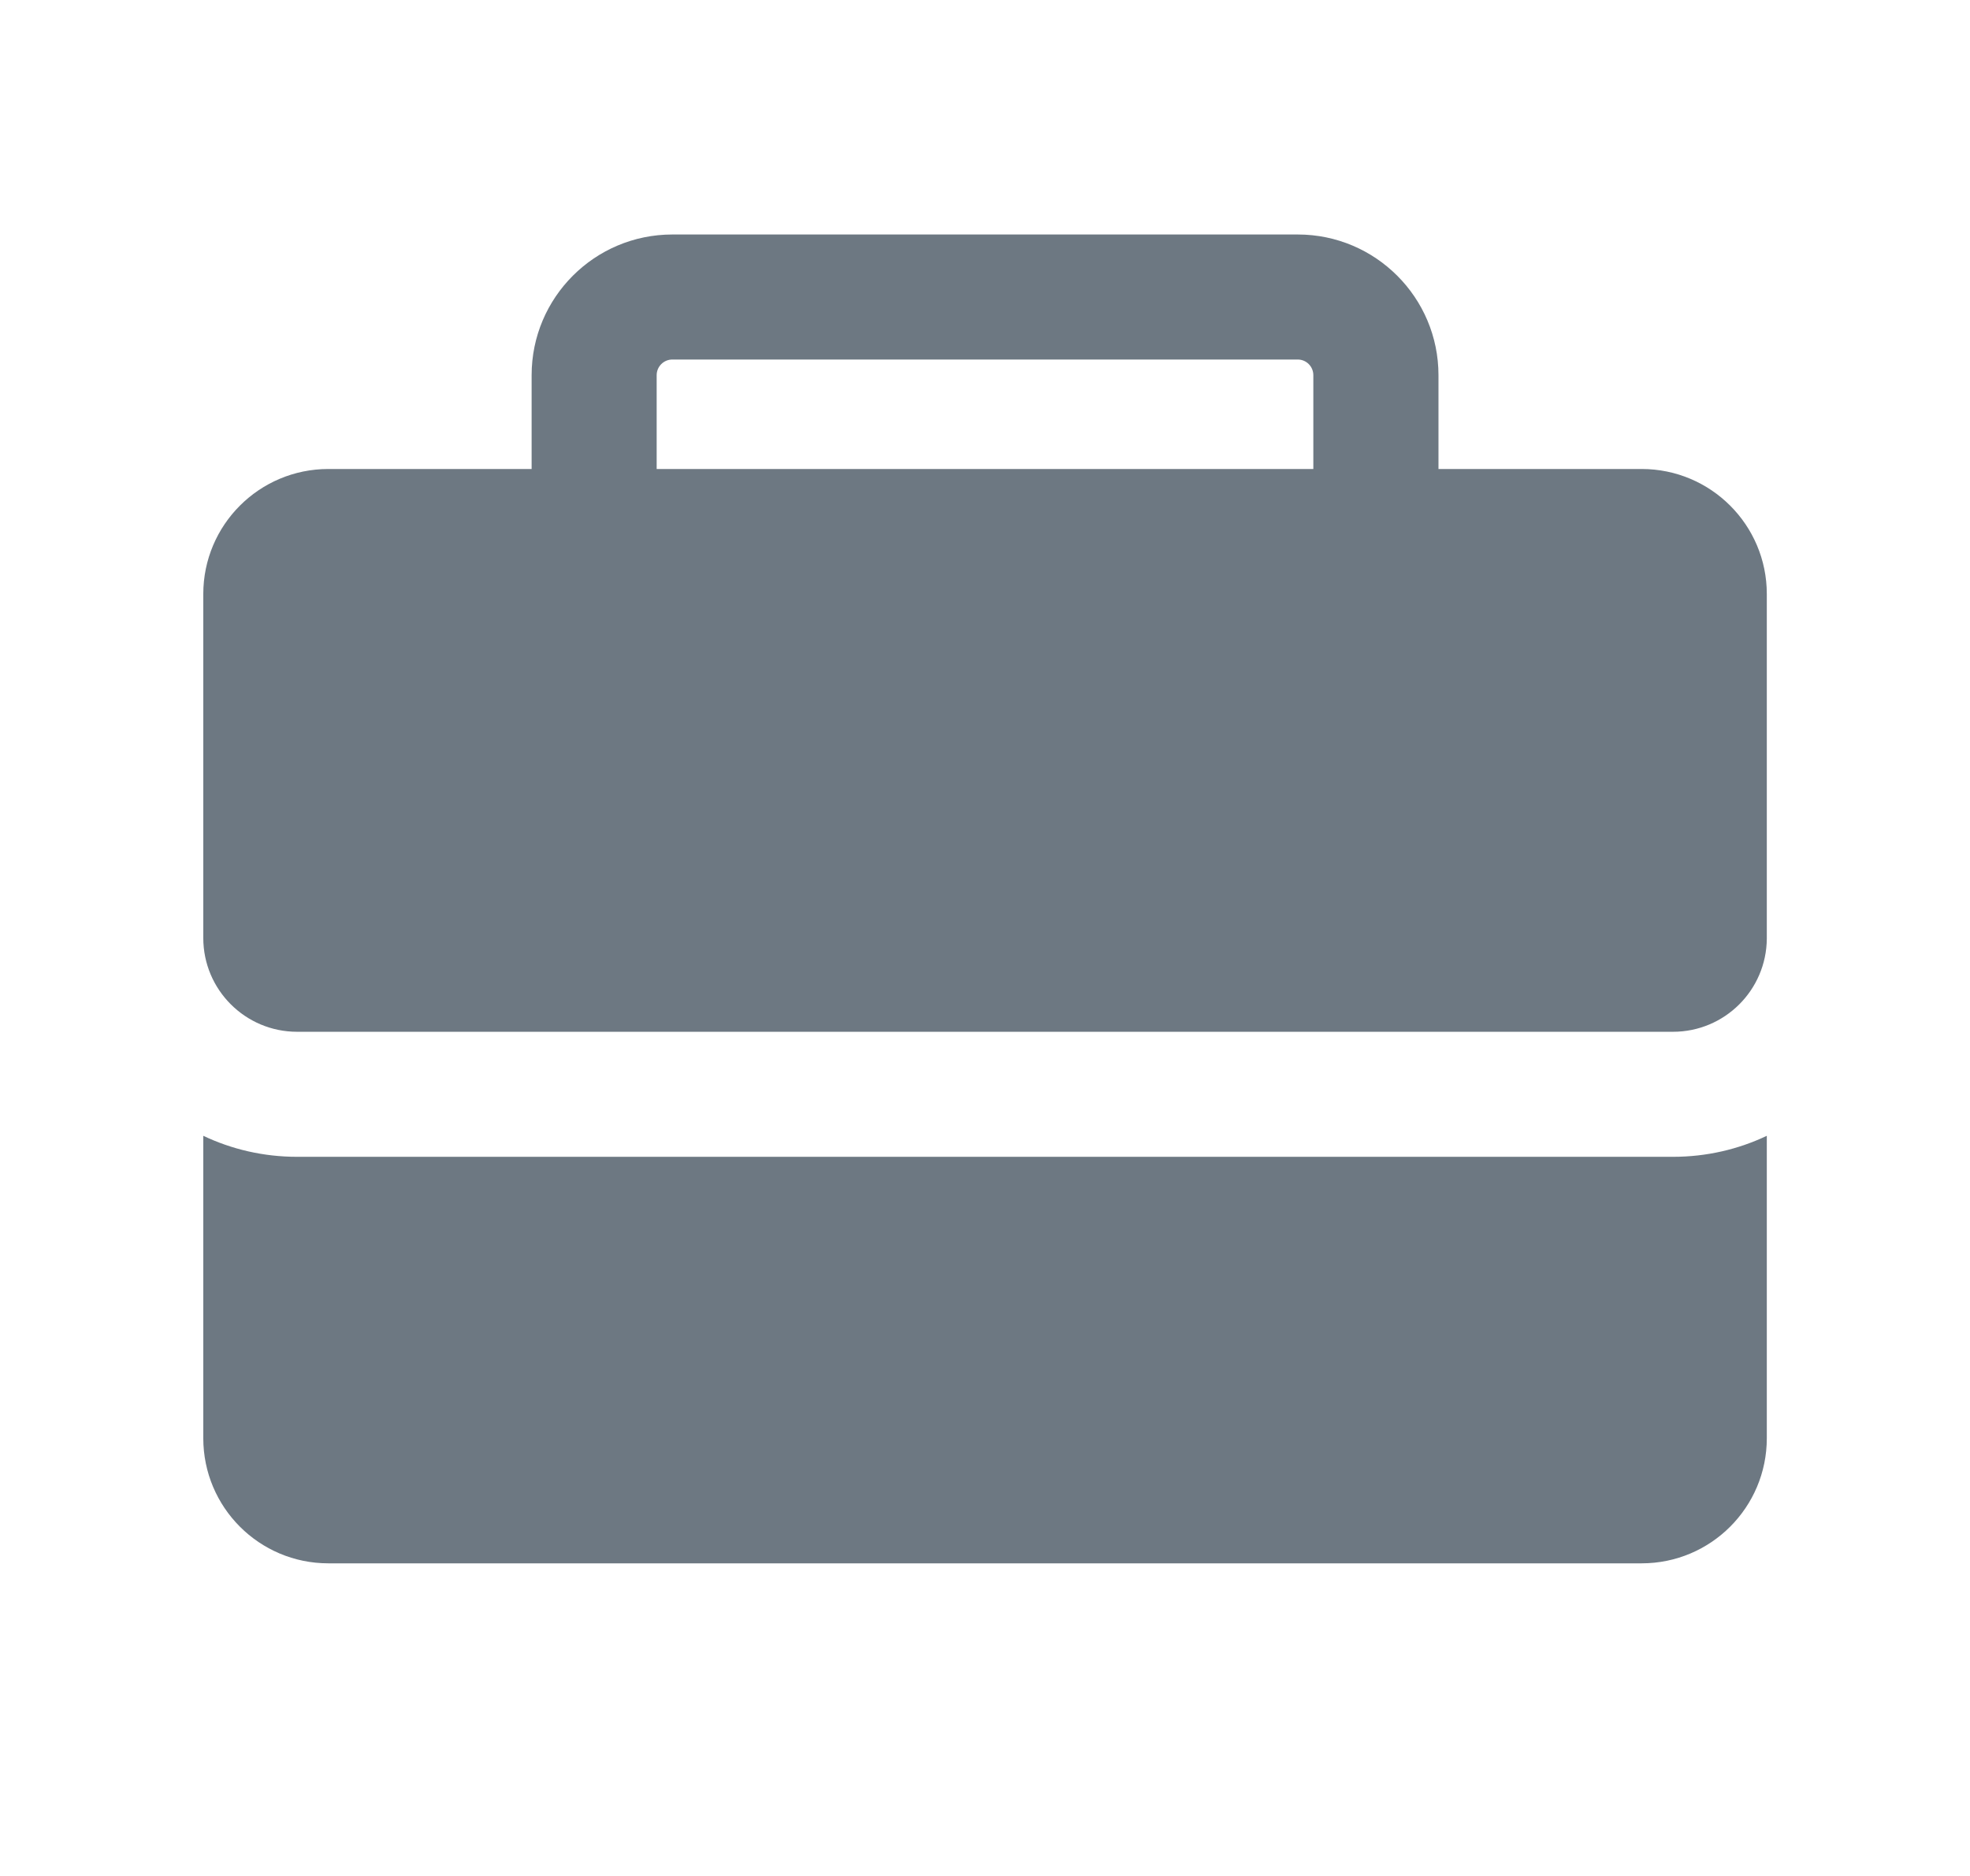
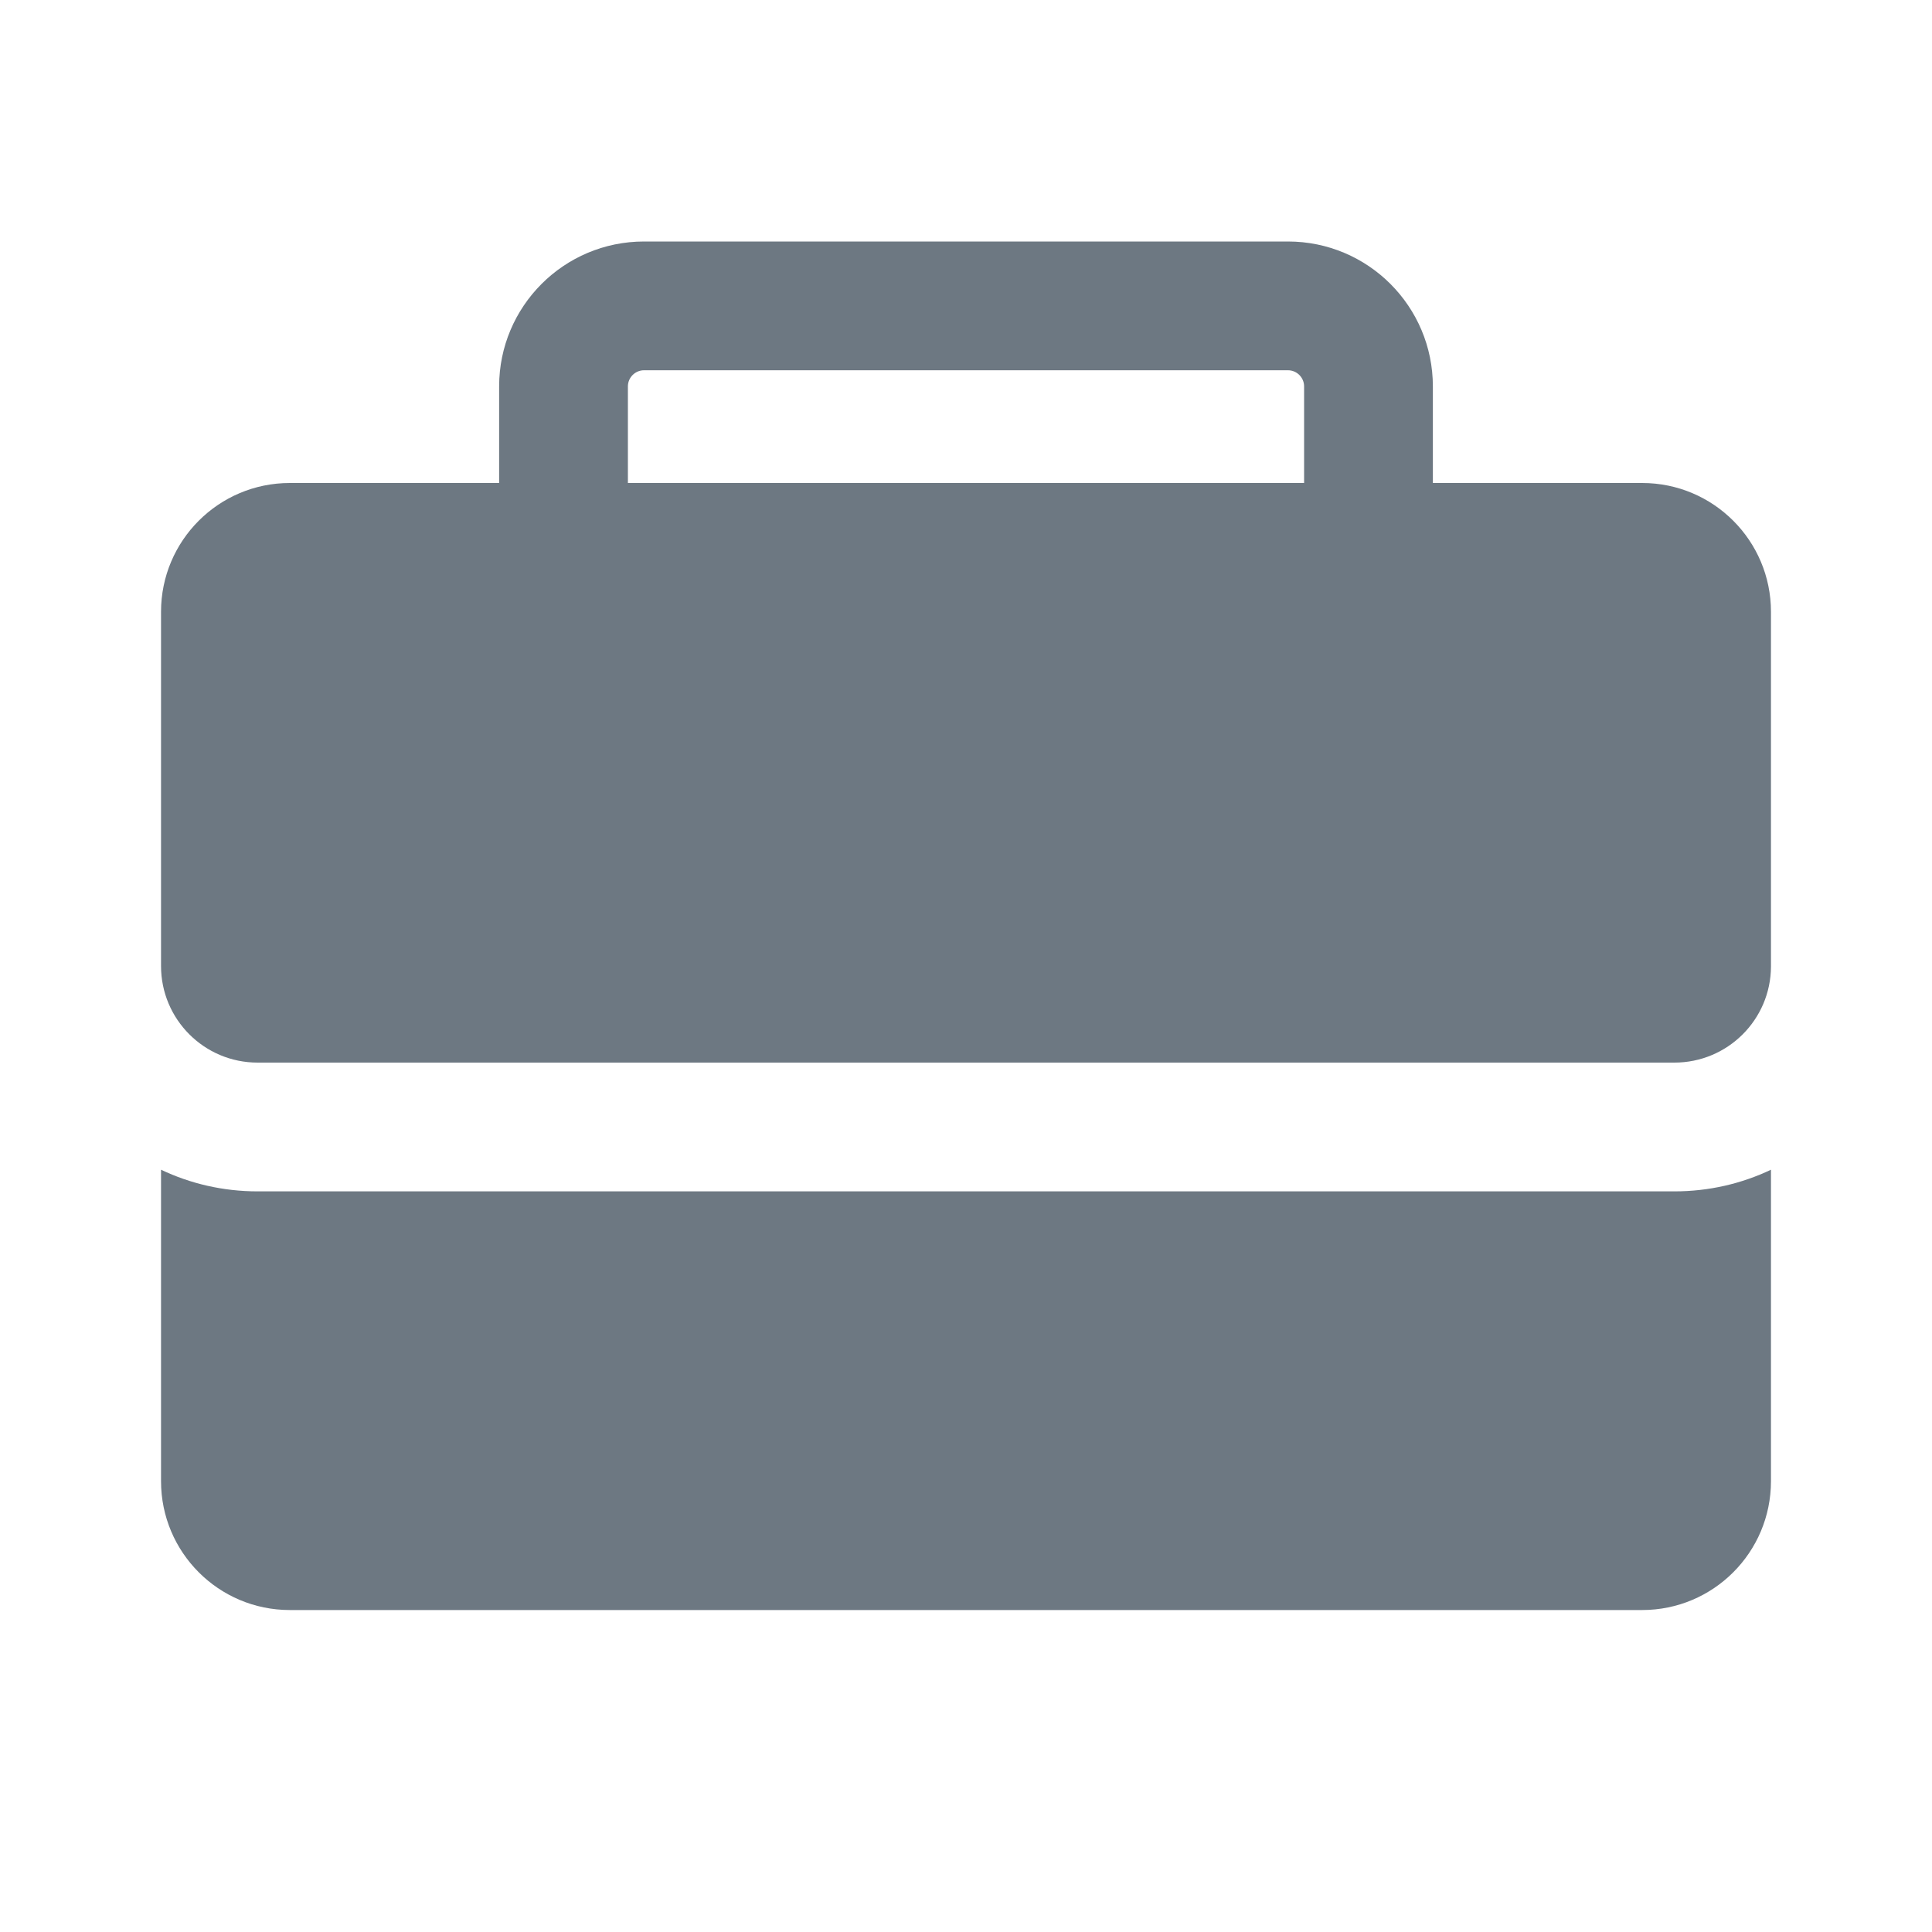
- <svg xmlns="http://www.w3.org/2000/svg" width="21" height="20" viewBox="0 0 21 20" fill="none">
-   <path fill-rule="evenodd" clip-rule="evenodd" d="M5.667 4V5H3.5C2.764 5 2.167 5.597 2.167 6.333L2.167 10C2.167 10.552 2.615 11 3.167 11H17.834C18.384 11 18.83 10.556 18.834 10.007V6.333C18.834 5.597 18.237 5 17.5 5H15.334V4C15.334 3.172 14.662 2.5 13.834 2.5H7.167C6.339 2.5 5.667 3.172 5.667 4ZM7.167 3.833C7.075 3.833 7 3.908 7 4V5H14V4C14 3.908 13.926 3.833 13.834 3.833H7.167Z" fill="#6D7882" />
-   <path d="M18.834 12.109C18.531 12.253 18.192 12.333 17.834 12.333H3.167C2.809 12.333 2.47 12.253 2.167 12.109V15.333C2.167 16.07 2.764 16.667 3.5 16.667H17.5C18.237 16.667 18.834 16.07 18.834 15.333V12.109Z" fill="#6D7882" />
+ <svg xmlns="http://www.w3.org/2000/svg" width="20" height="20" viewBox="0 0 20 20" fill="none">
+   <path fill-rule="evenodd" clip-rule="evenodd" d="M5.167 4V5H3C2.264 5 1.667 5.597 1.667 6.333L1.667 10C1.667 10.552 2.114 11 2.667 11H17.333C17.884 11 18.33 10.556 18.333 10.007V6.333C18.333 5.597 17.736 5 17 5H14.833V4C14.833 3.172 14.162 2.5 13.333 2.5H6.667C5.838 2.5 5.167 3.172 5.167 4ZM6.667 3.833C6.575 3.833 6.5 3.908 6.5 4V5H13.5V4C13.5 3.908 13.425 3.833 13.333 3.833H6.667Z" fill="#6D7882" />
+   <path d="M18.333 12.109C18.03 12.253 17.691 12.333 17.333 12.333H2.667C2.309 12.333 1.97 12.253 1.667 12.109V15.333C1.667 16.07 2.264 16.667 3 16.667H17C17.736 16.667 18.333 16.07 18.333 15.333V12.109Z" fill="#6D7882" />
</svg>
